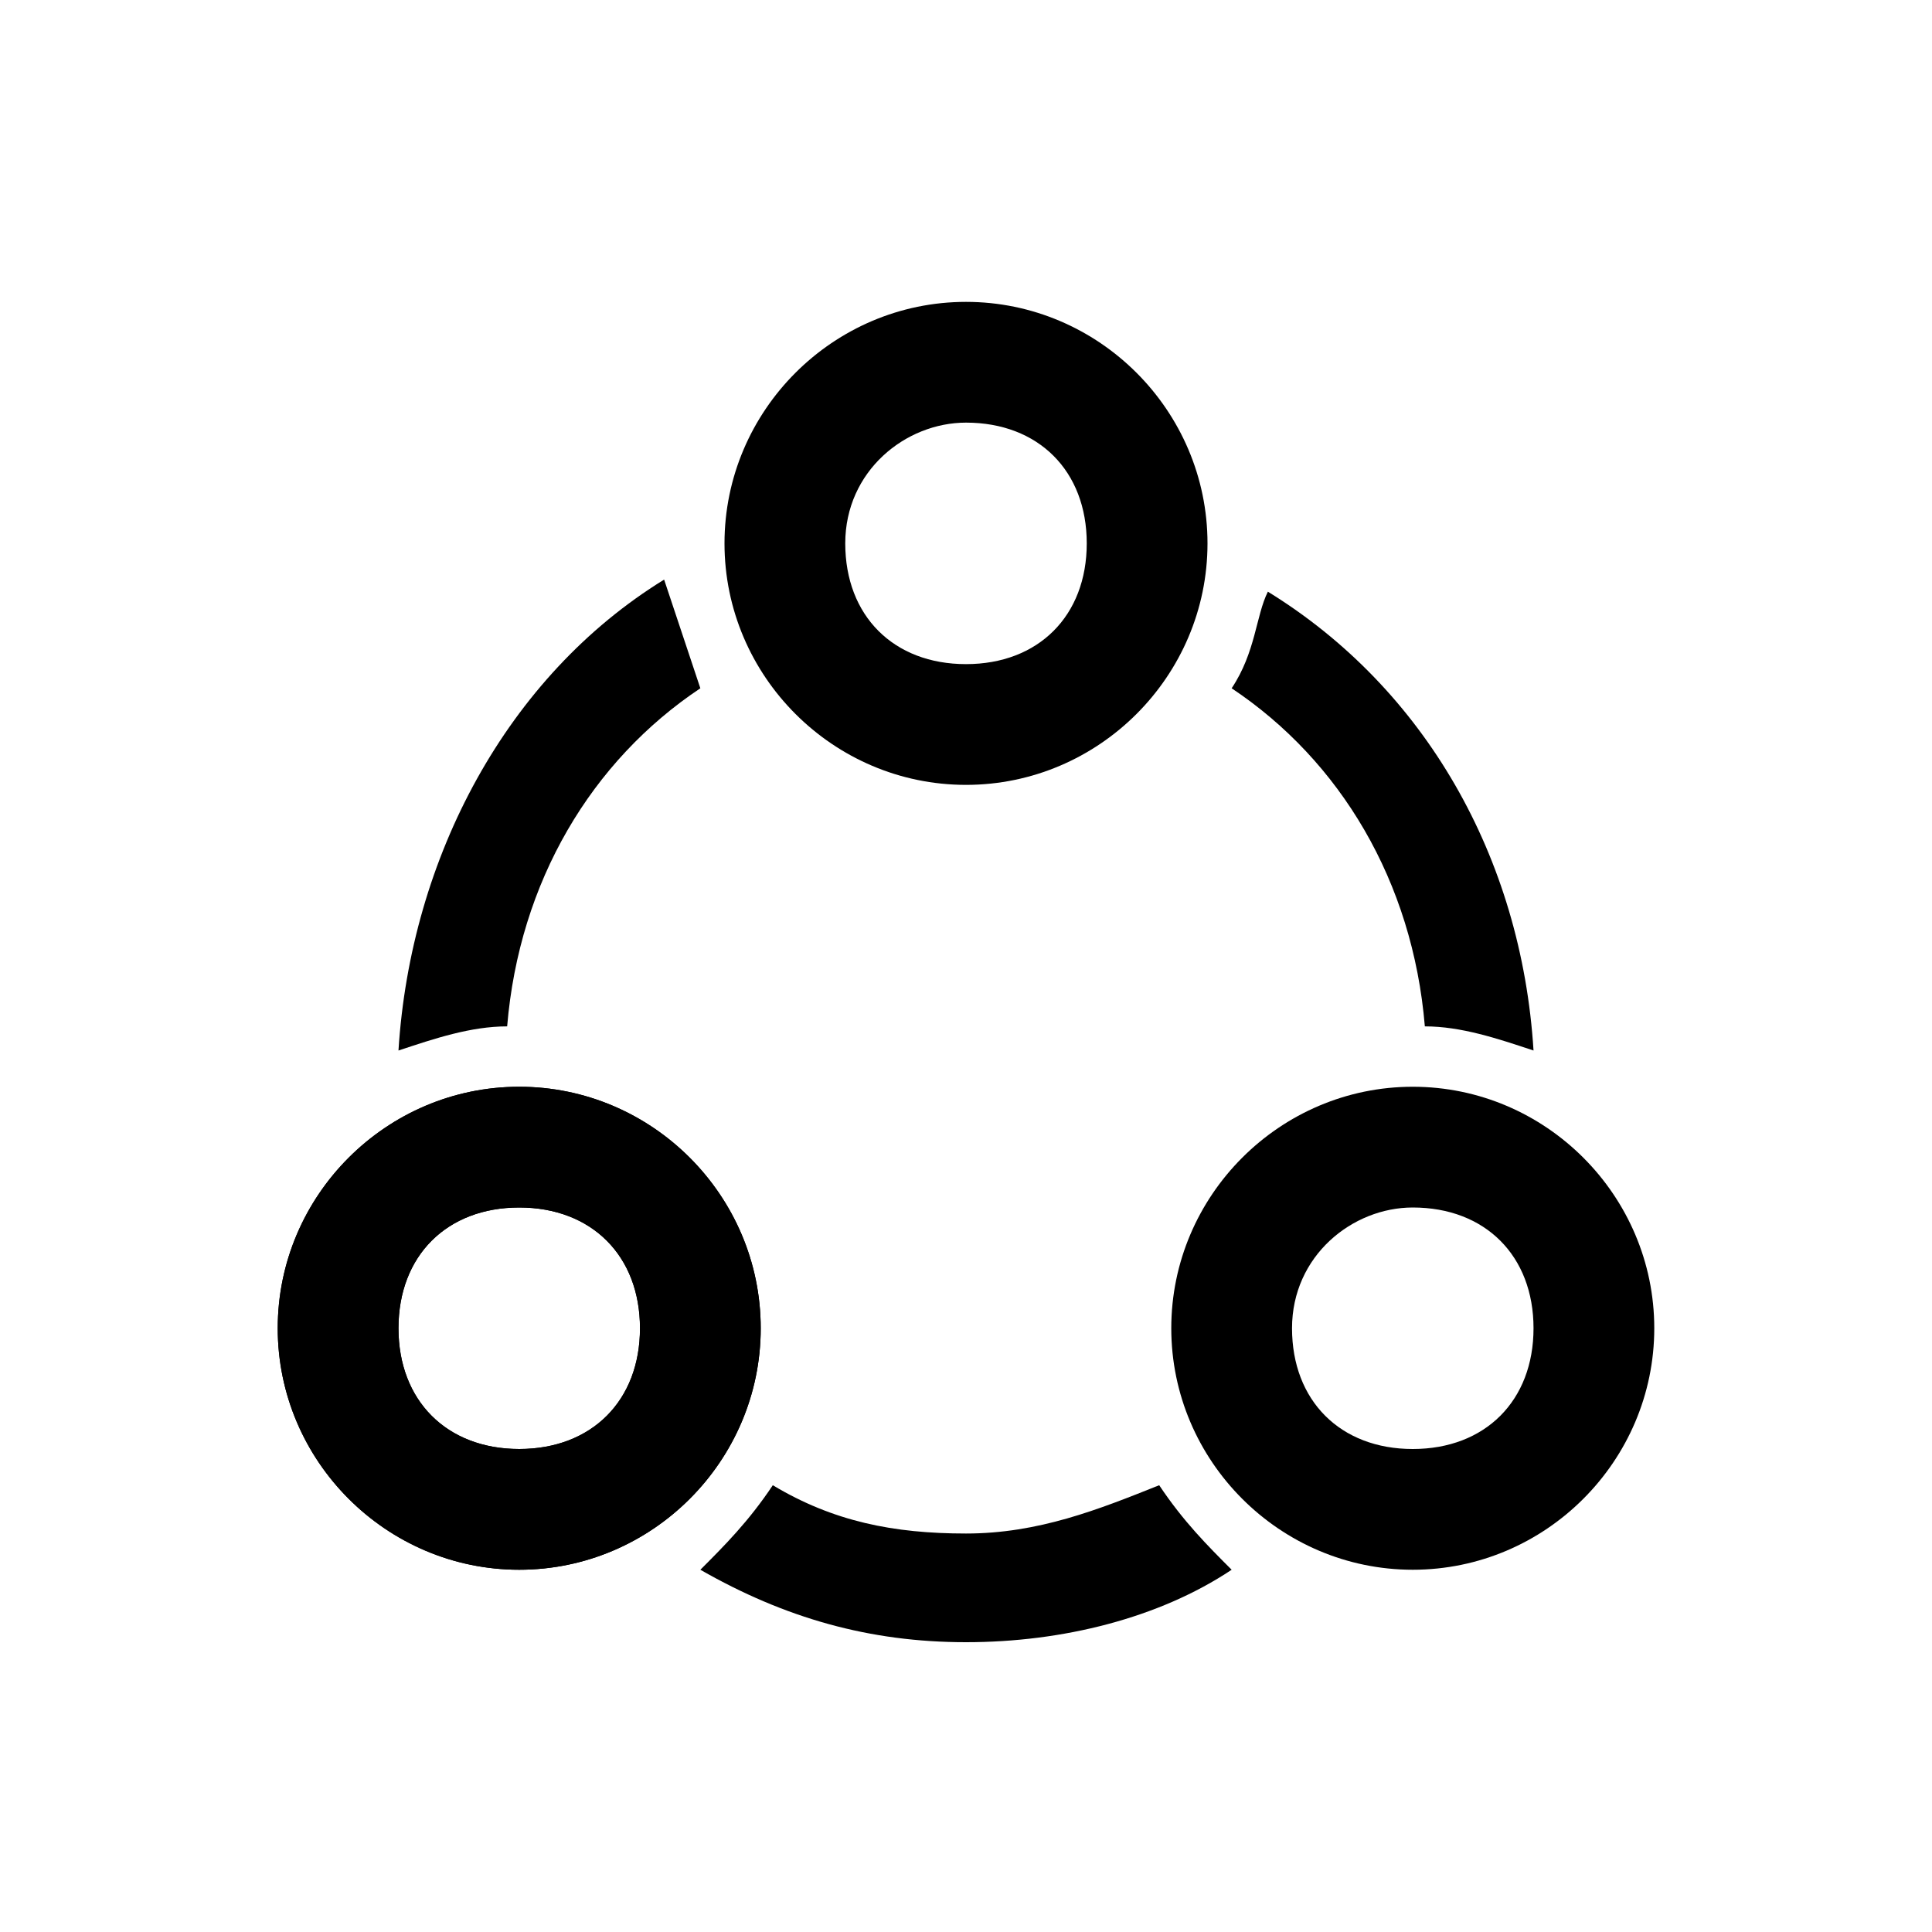
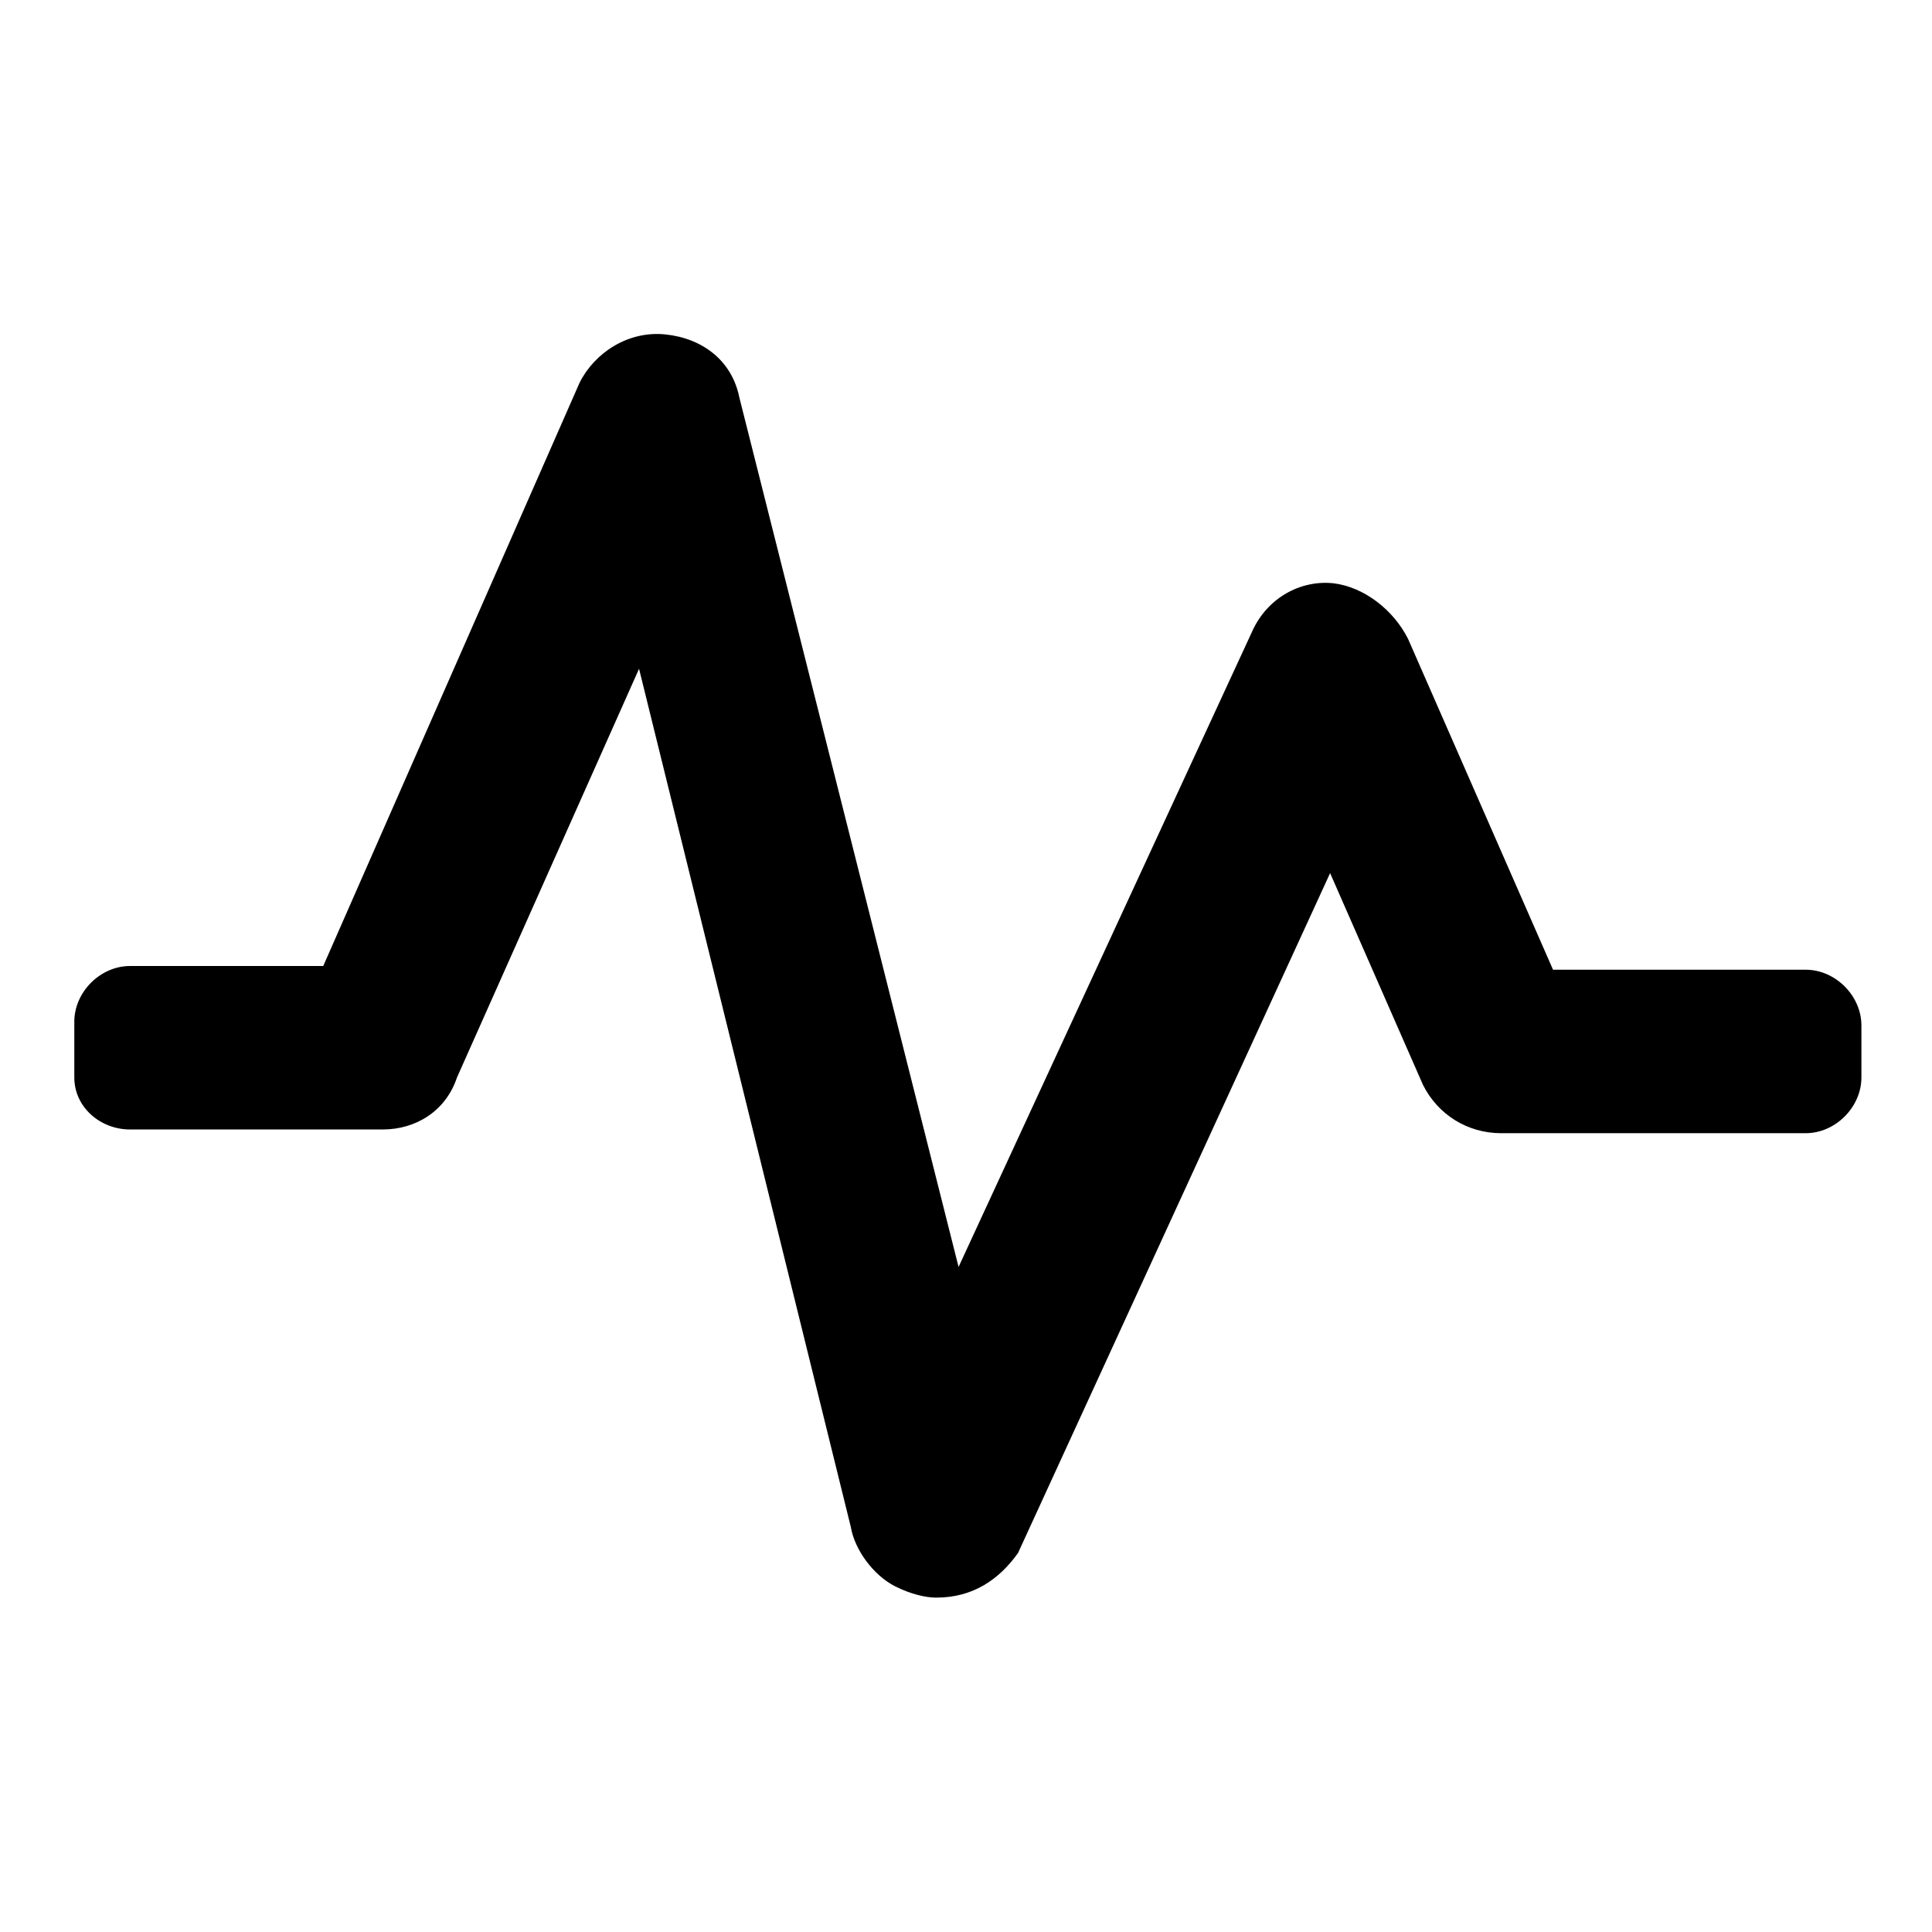
- <svg xmlns="http://www.w3.org/2000/svg" t="1586107782278" class="icon" viewBox="0 0 1024 1024" version="1.1" p-id="2812">
-   <path d="M652.8 364.8c57.6 38.4 96 102.4 102.4 179.2 19.2 0 38.4 6.4 57.6 12.8-6.4-102.4-57.6-192-140.8-243.2C665.6 326.4 665.6 345.6 652.8 364.8z" p-id="2813" />
-   <path d="M614.4 787.2c-32 12.8-64 25.6-102.4 25.6-38.4 0-70.4-6.4-102.4-25.6C396.8 806.4 384 819.2 371.2 832c44.8 25.6 89.6 38.4 140.8 38.4 51.2 0 102.4-12.8 140.8-38.4C640 819.2 627.2 806.4 614.4 787.2z" p-id="2814" />
-   <path d="M268.8 544c6.4-76.8 44.8-140.8 102.4-179.2C364.8 345.6 358.4 326.4 352 307.2 268.8 358.4 217.6 454.4 211.2 556.8 230.4 550.4 249.6 544 268.8 544z" p-id="2815" />
-   <path d="M275.2 640c38.4 0 64 25.6 64 64s-25.6 64-64 64-64-25.6-64-64S236.8 640 275.2 640M275.2 576c-70.4 0-128 57.6-128 128s57.6 128 128 128 128-57.6 128-128S345.6 576 275.2 576L275.2 576z" p-id="2816" />
-   <path d="M512 224c38.4 0 64 25.6 64 64s-25.6 64-64 64-64-25.6-64-64S480 224 512 224M512 160c-70.4 0-128 57.6-128 128s57.6 128 128 128 128-57.6 128-128S582.4 160 512 160L512 160z" p-id="2817" />
-   <path d="M748.8 640c38.4 0 64 25.6 64 64s-25.6 64-64 64-64-25.6-64-64S716.8 640 748.8 640M748.8 576c-70.4 0-128 57.6-128 128s57.6 128 128 128 128-57.6 128-128S819.2 576 748.8 576L748.8 576z" p-id="2818" />
-   <path d="M275.2 640c38.4 0 64 25.6 64 64s-25.6 64-64 64-64-25.6-64-64S236.8 640 275.2 640M275.2 576c-70.4 0-128 57.6-128 128s57.6 128 128 128 128-57.6 128-128S345.6 576 275.2 576L275.2 576z" p-id="2819" />
+ <svg xmlns="http://www.w3.org/2000/svg" t="1587063841353" class="icon" viewBox="0 0 1024 1024" version="1.1" p-id="44468">
+   <path d="M496.246 846.769c-5.908 0-13.785-1.969-21.662-5.908-11.815-5.908-21.662-19.692-23.631-31.508L338.708 354.462l-96.492 216.615c-5.908 17.723-21.662 27.569-39.385 27.569H68.923c-15.754 0-29.538-11.815-29.538-27.569v-29.538c0-15.754 13.785-29.538 29.538-29.538h102.4l135.877-309.169c7.877-15.754 25.6-27.569 45.292-25.6 19.692 1.969 35.446 13.785 39.385 33.477l116.185 460.8L663.631 334.769c7.877-17.723 25.6-27.569 43.323-25.6 15.754 1.969 31.508 13.785 39.385 29.538l76.8 175.262h133.908c15.754 0 29.538 13.785 29.538 29.538V571.077c0 15.754-13.785 29.538-29.538 29.538h-161.477c-17.723 0-33.477-9.846-41.354-25.6l-49.231-112.246-165.415 360.369c-9.846 13.785-23.631 23.631-43.323 23.631z" p-id="44469" />
</svg>
